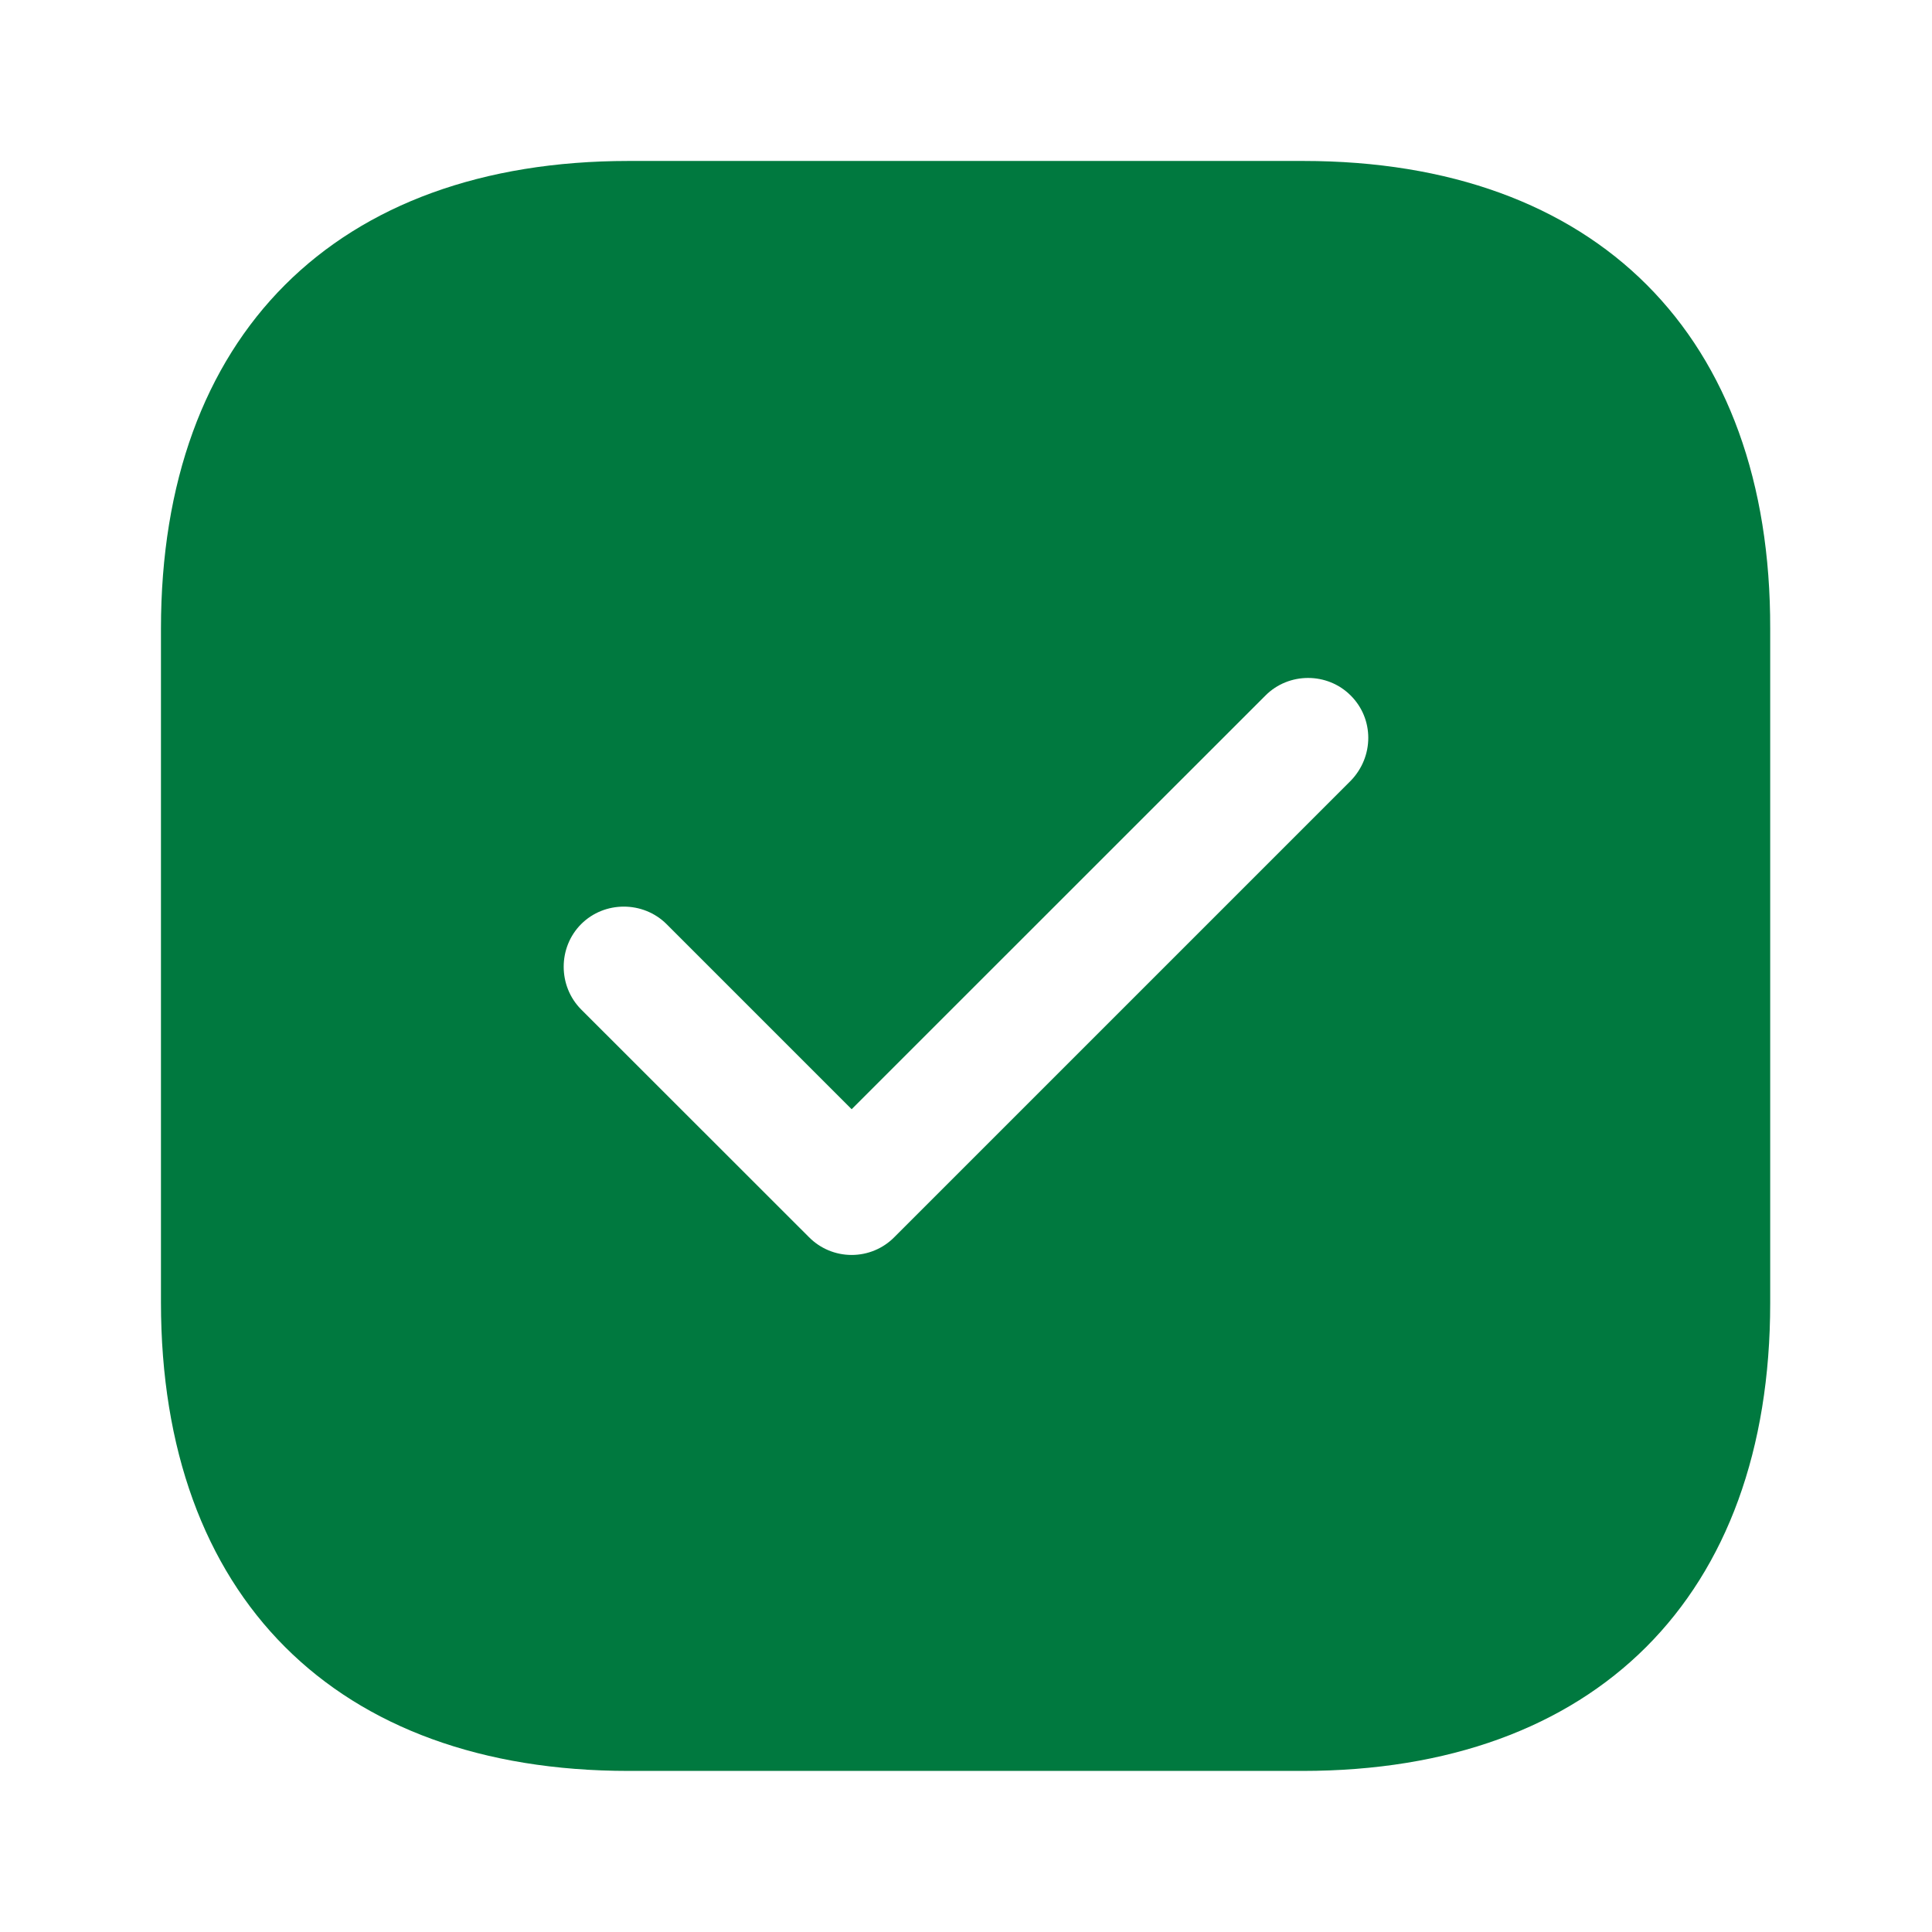
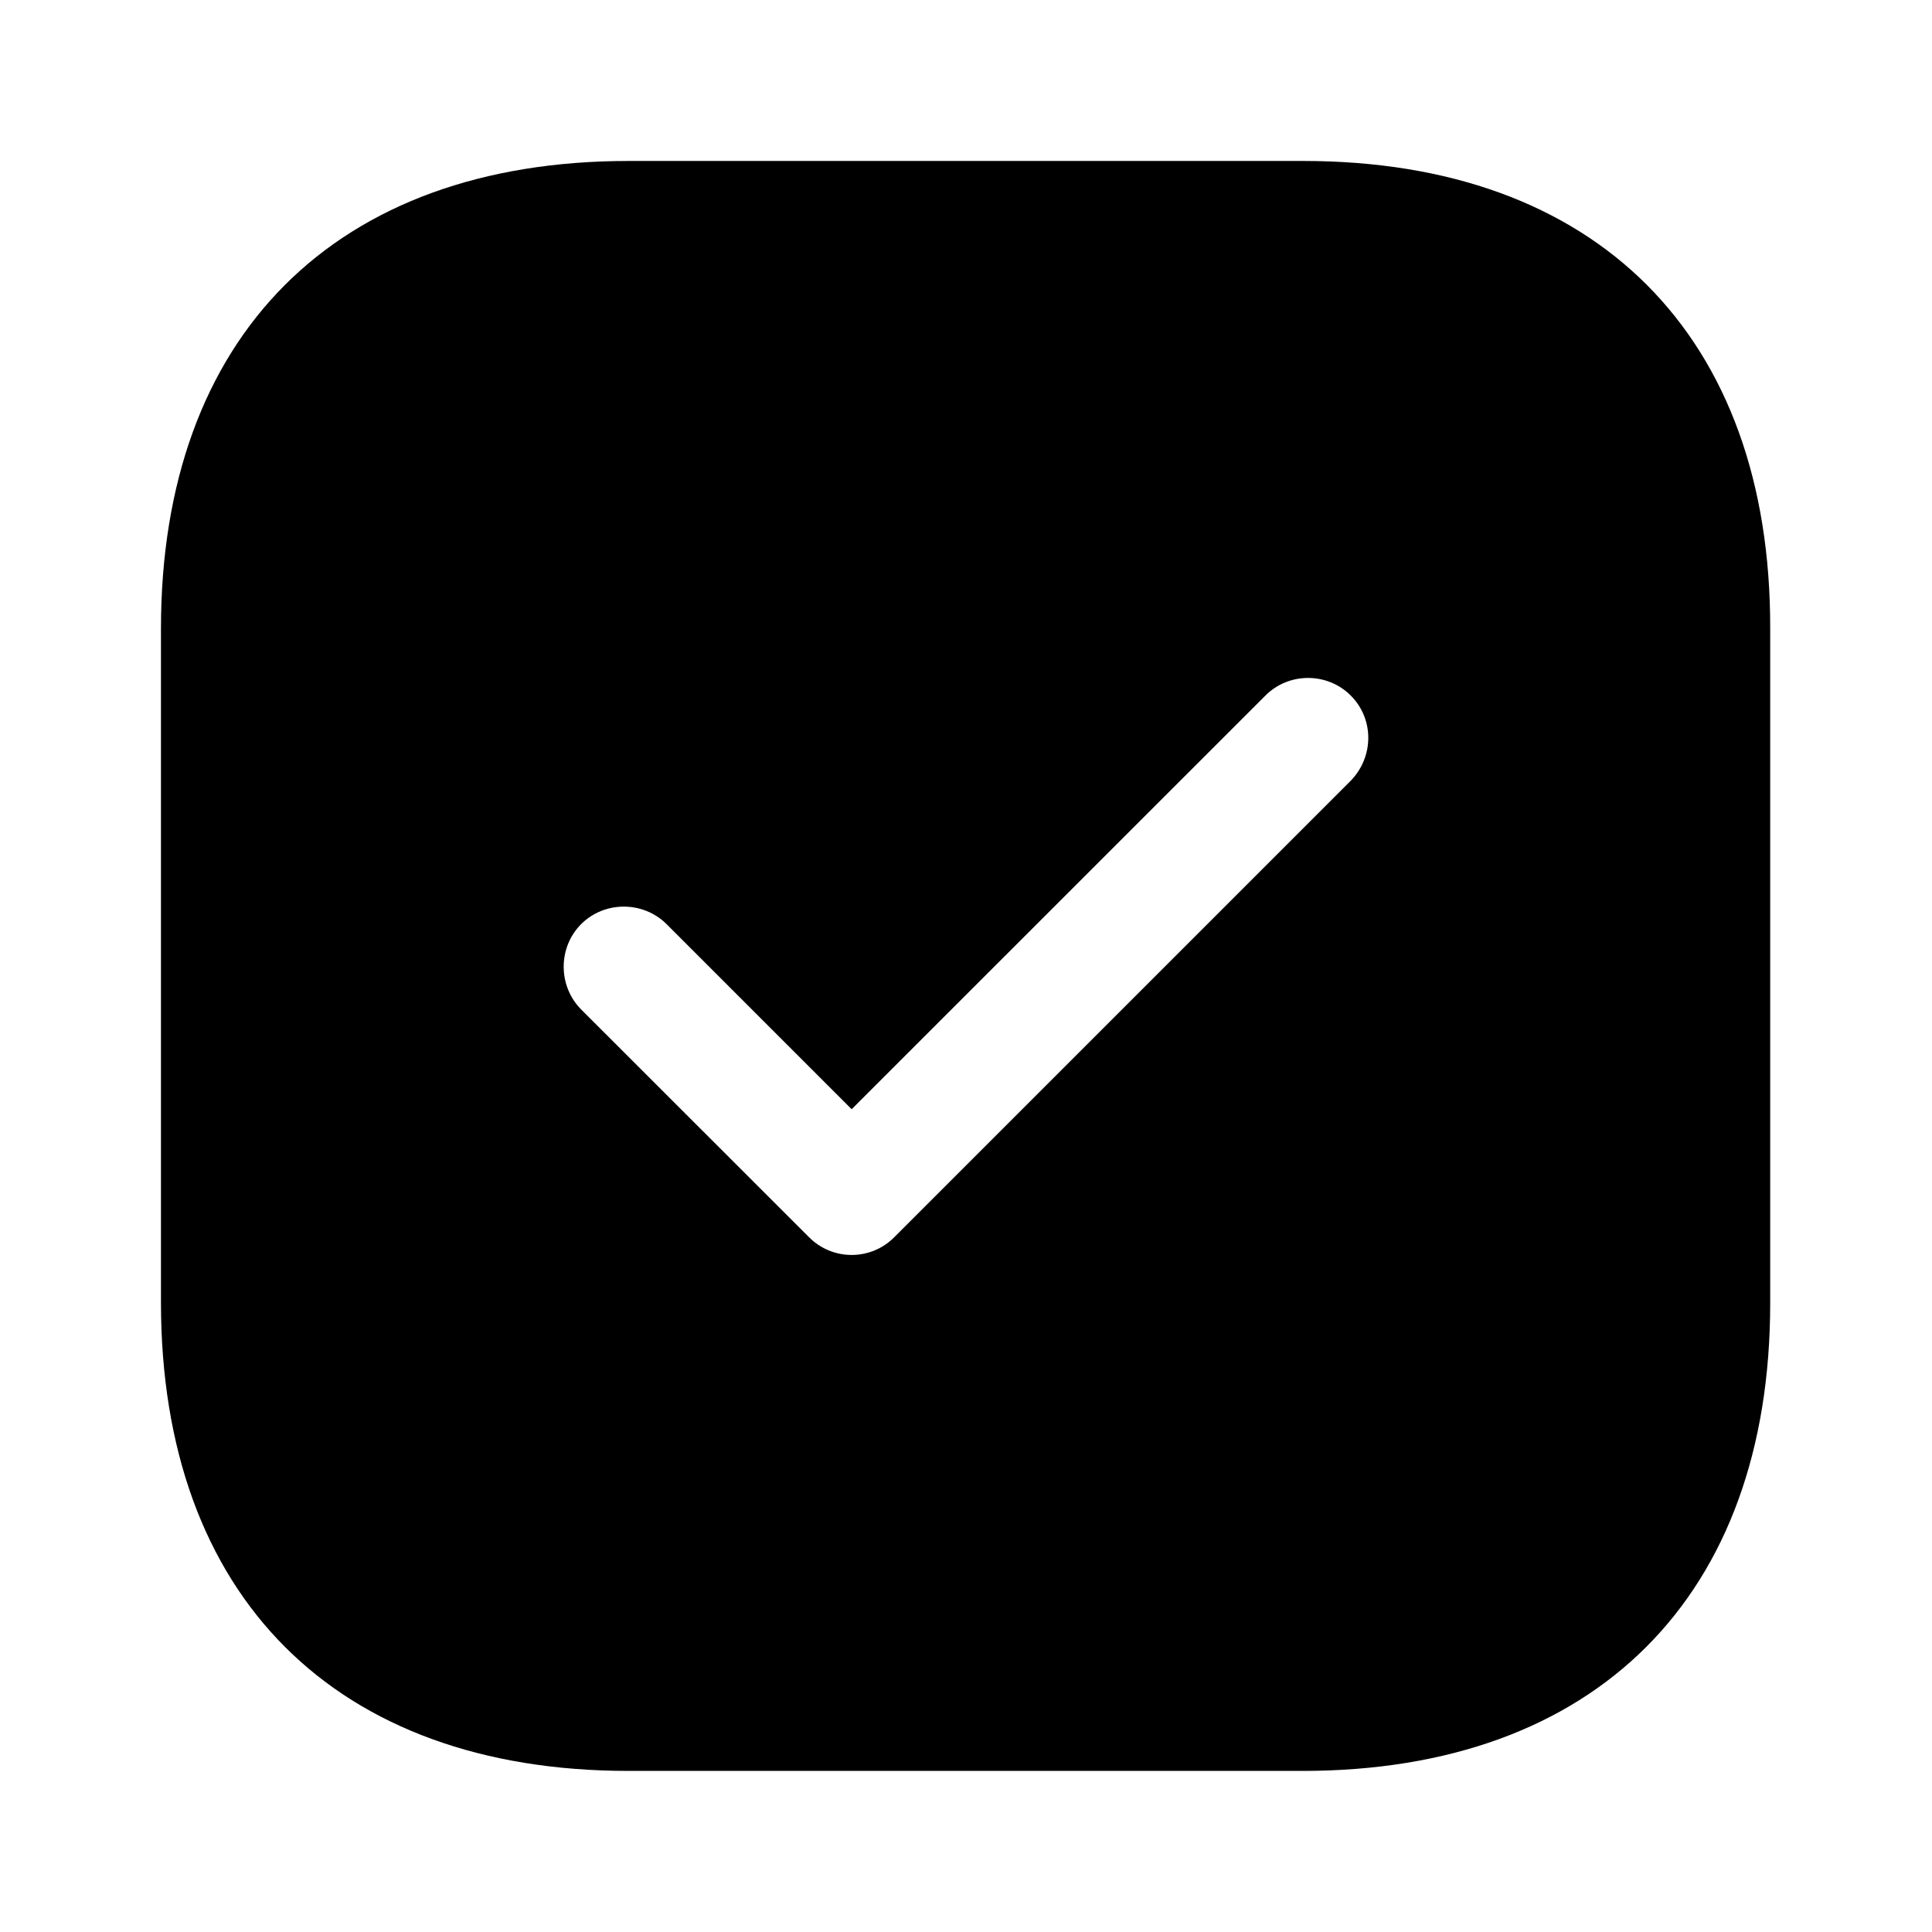
<svg xmlns="http://www.w3.org/2000/svg" width="16" height="16" viewBox="0 0 16 16" fill="none">
-   <path d="M10.793 1.333H5.206C2.78 1.333 1.333 2.78 1.333 5.206V10.786C1.333 13.22 2.78 14.666 5.206 14.666H10.786C13.213 14.666 14.66 13.22 14.66 10.793V5.206C14.666 2.78 13.22 1.333 10.793 1.333ZM11.186 6.466L7.406 10.246C7.313 10.34 7.186 10.393 7.053 10.393C6.92 10.393 6.793 10.34 6.7 10.246L4.813 8.36C4.62 8.166 4.62 7.846 4.813 7.653C5.006 7.46 5.326 7.46 5.52 7.653L7.053 9.186L10.48 5.76C10.673 5.566 10.993 5.566 11.186 5.76C11.38 5.953 11.38 6.266 11.186 6.466Z" fill="#00793F" />
+   <path d="M10.793 1.333H5.206C2.78 1.333 1.333 2.78 1.333 5.206V10.786C1.333 13.22 2.78 14.666 5.206 14.666H10.786C13.213 14.666 14.66 13.22 14.66 10.793V5.206C14.666 2.78 13.22 1.333 10.793 1.333ZM11.186 6.466L7.406 10.246C7.313 10.34 7.186 10.393 7.053 10.393C6.92 10.393 6.793 10.34 6.7 10.246L4.813 8.36C4.62 8.166 4.62 7.846 4.813 7.653C5.006 7.46 5.326 7.46 5.52 7.653L7.053 9.186L10.48 5.76C10.673 5.566 10.993 5.566 11.186 5.76C11.38 5.953 11.38 6.266 11.186 6.466Z" fill="currentColor" />
</svg>
